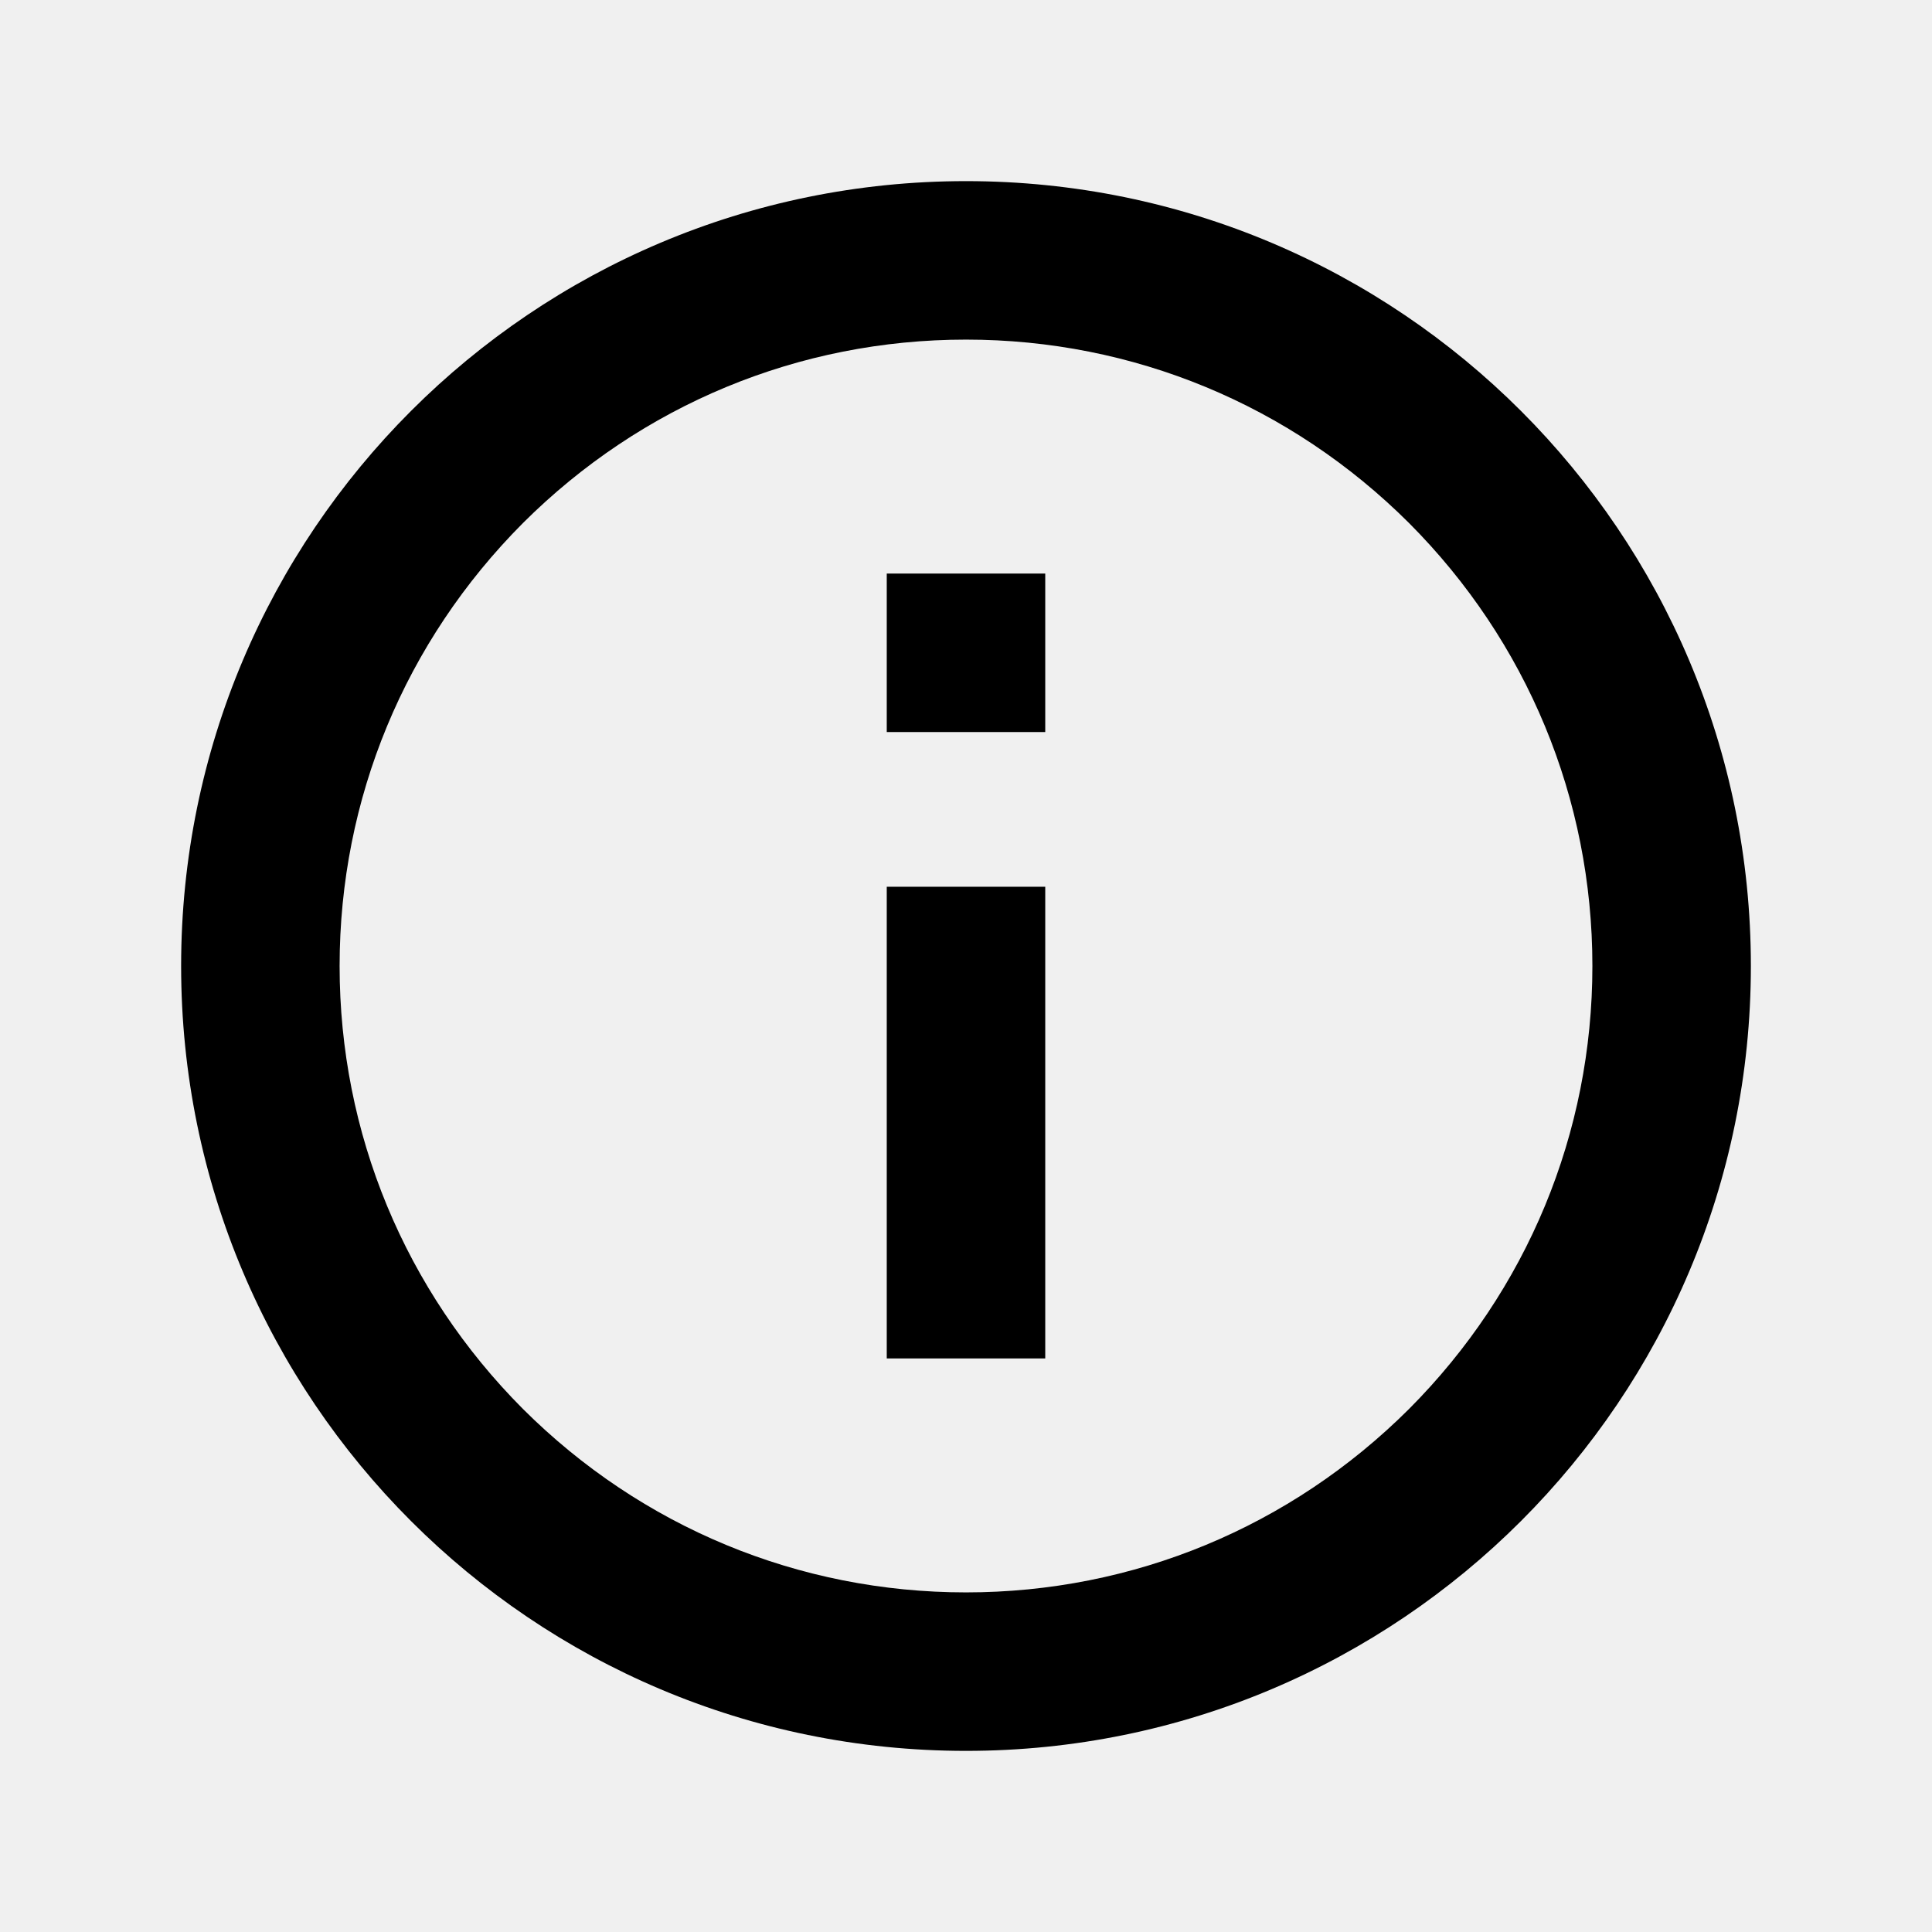
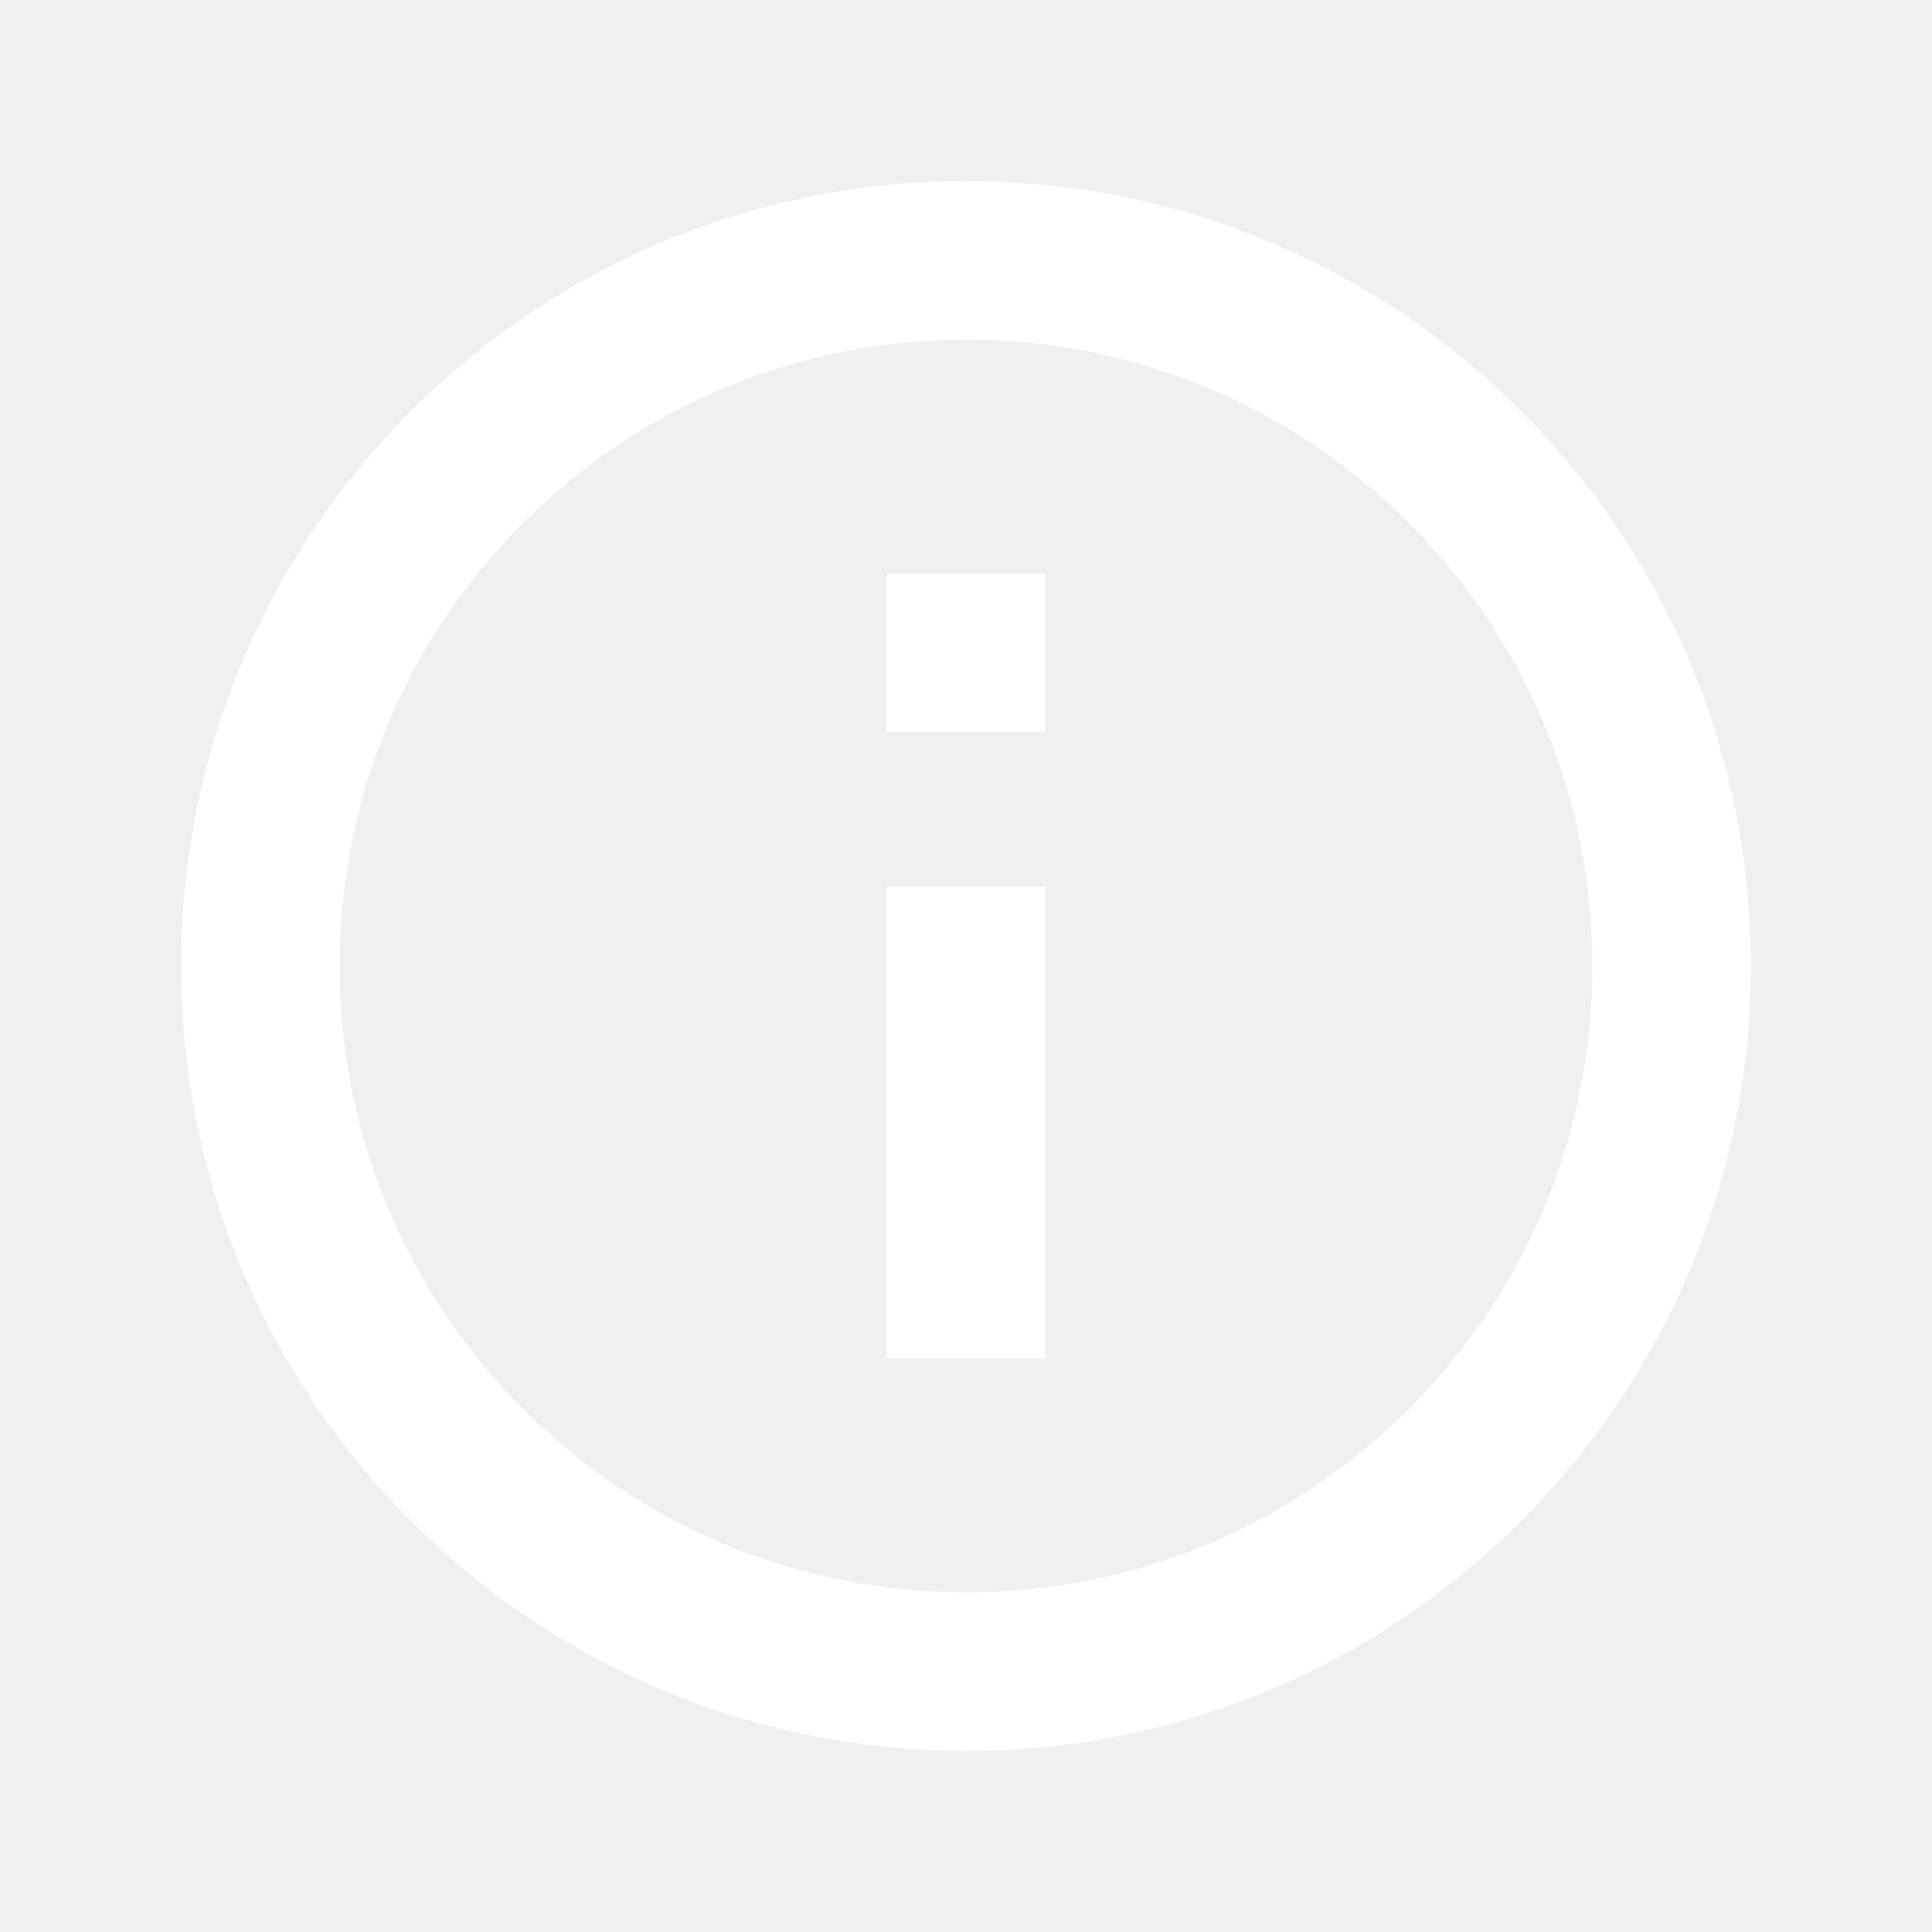
<svg xmlns="http://www.w3.org/2000/svg" viewBox="0 0 512 512" class="s-ion-icon">
-   <path d="M256 90c44.3 0 86 17.3 117.4 48.6C404.7 170 422 211.7 422 256s-17.3 86-48.6 117.4C342 404.7 300.3 422 256 422s-86-17.3-117.4-48.6C107.3 342 90 300.3 90 256s17.3-86 48.6-117.4C170 107.3 211.7 90 256 90m0-42C141.1 48 48 141.1 48 256s93.1 208 208 208 208-93.1 208-208S370.9 48 256 48z" />
-   <path d="M277 360h-42V235h42v125zm0-166h-42v-42h42v42z" />
+   <path fill="#ffffff" d="M256 90c44.3 0 86 17.3 117.4 48.6C404.7 170 422 211.7 422 256s-17.3 86-48.6 117.4C342 404.7 300.3 422 256 422s-86-17.3-117.4-48.6C107.3 342 90 300.3 90 256s17.3-86 48.6-117.4C170 107.3 211.7 90 256 90m0-42C141.1 48 48 141.1 48 256s93.1 208 208 208 208-93.1 208-208S370.9 48 256 48z" />
+   <path fill="#ffffff" d="M277 360h-42V235h42v125zm0-166h-42v-42h42v42z" />
</svg>
